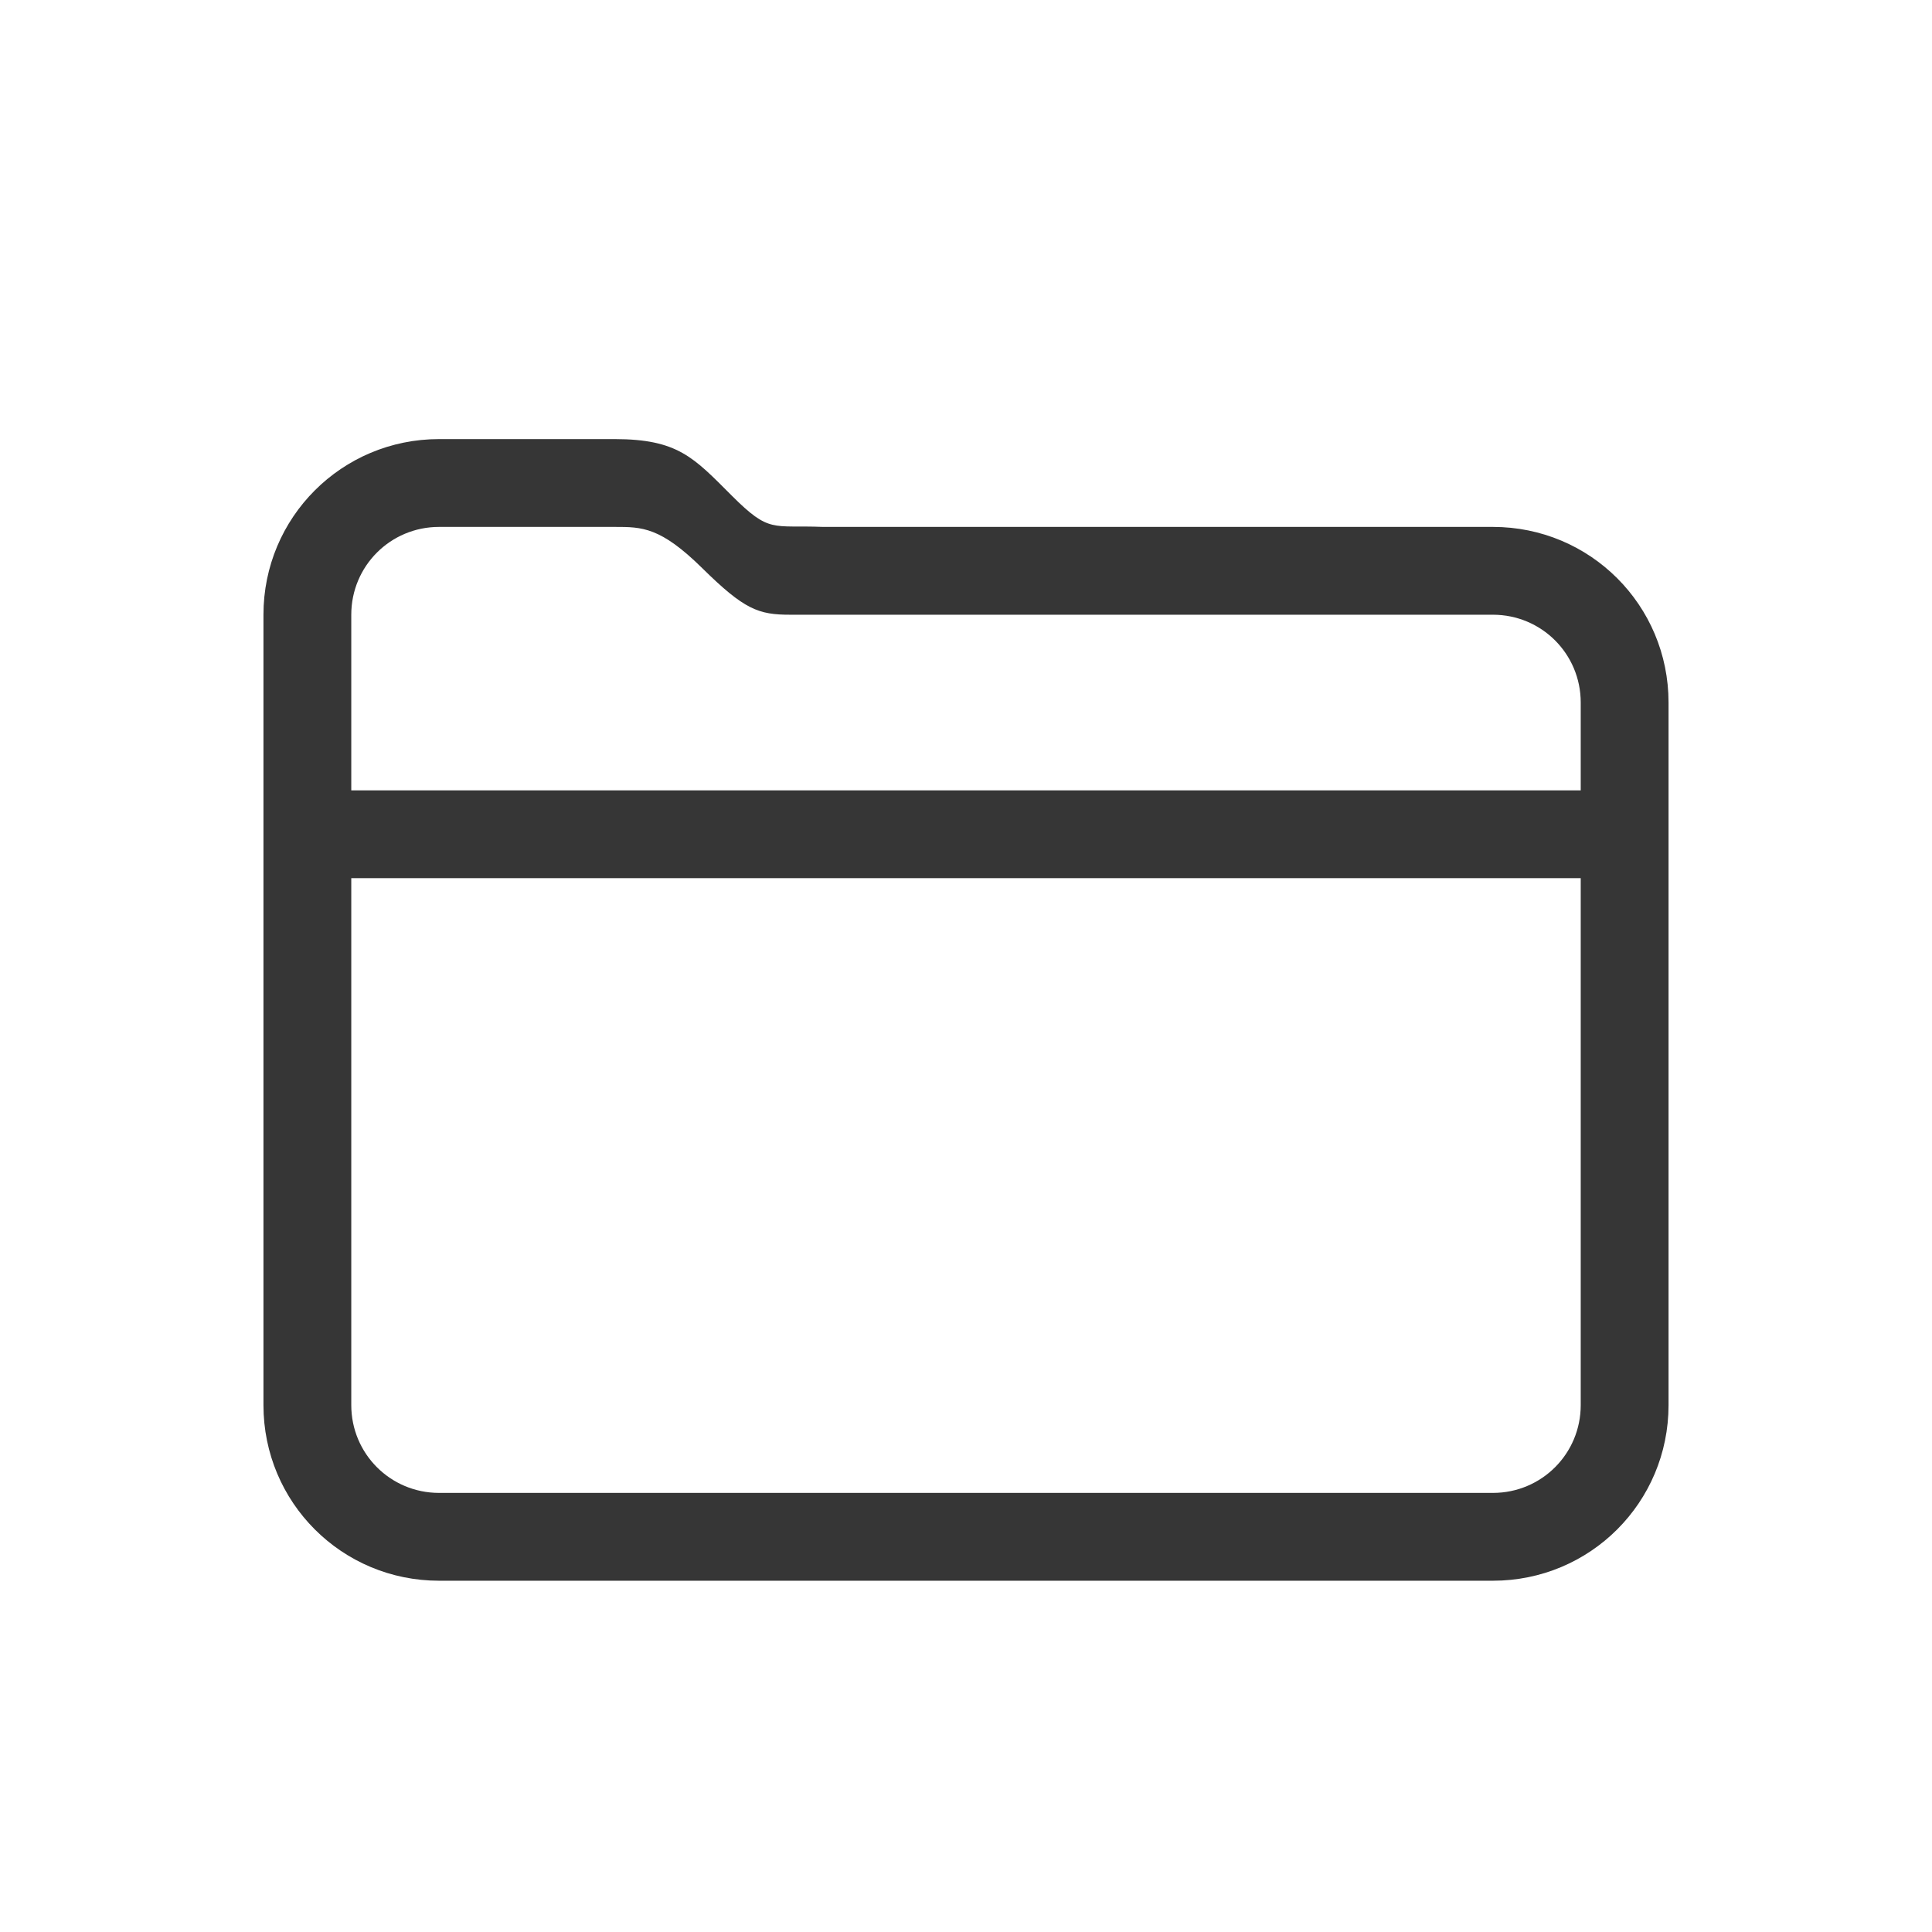
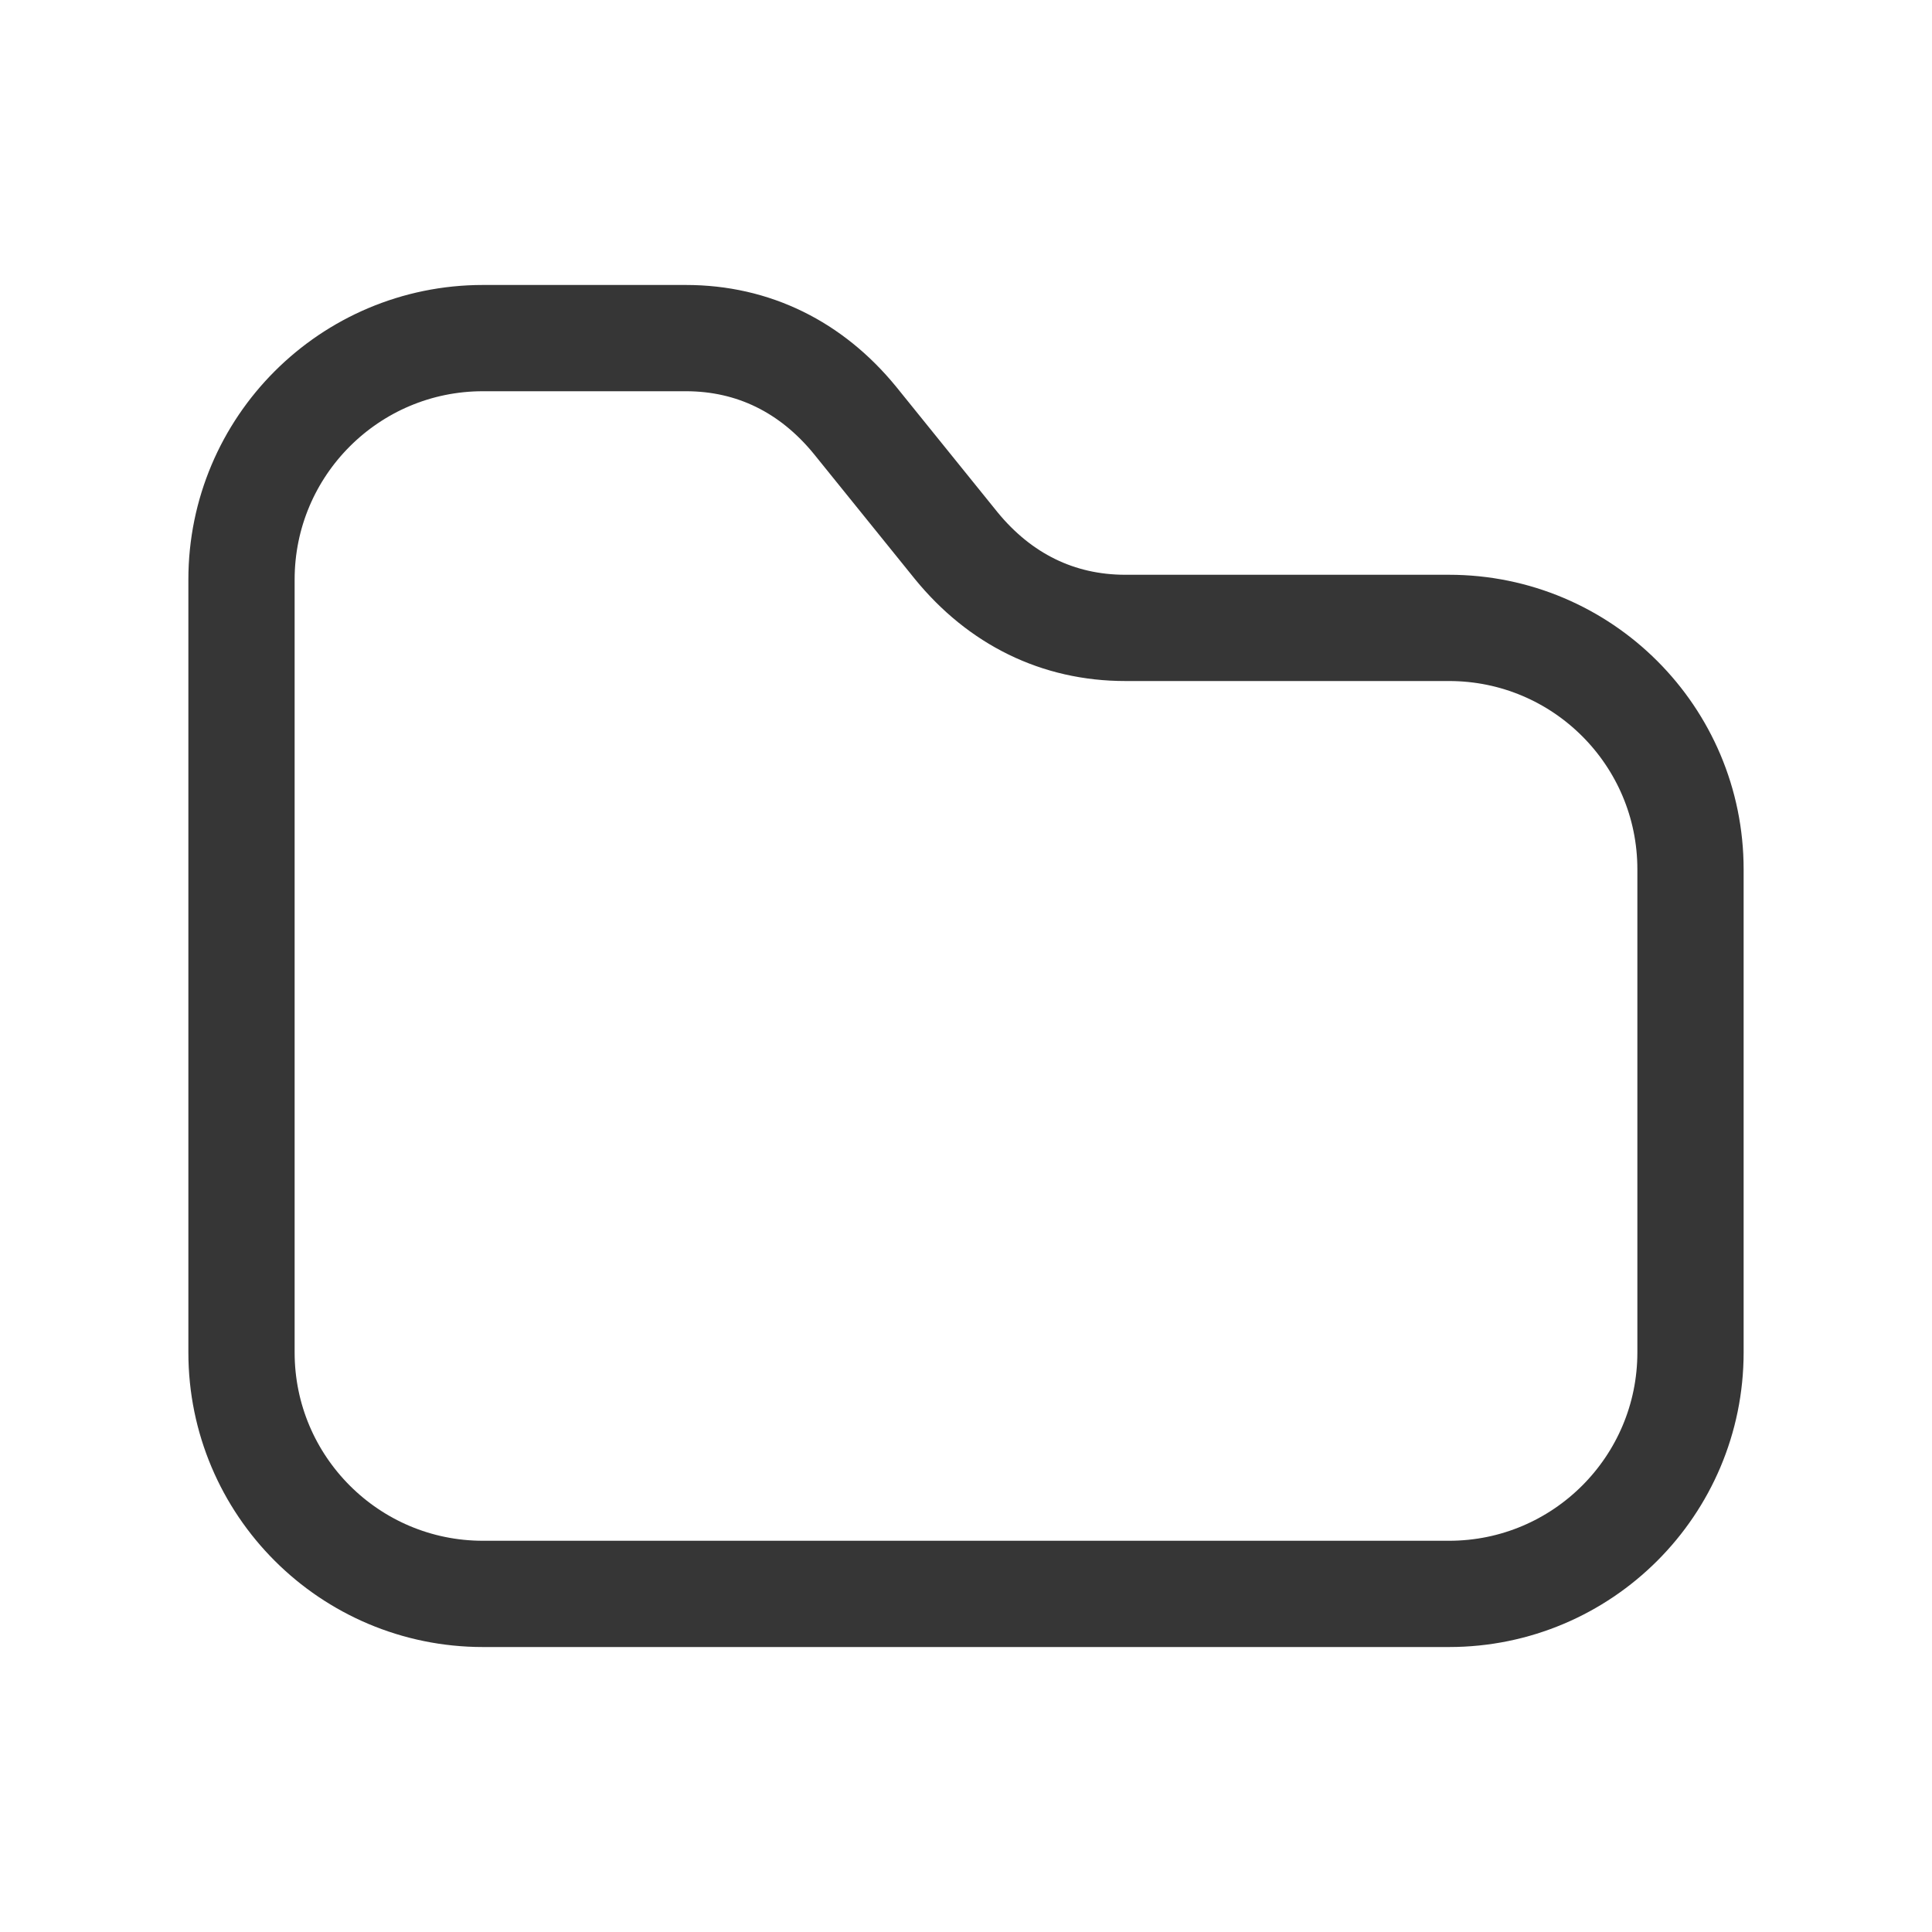
- <svg xmlns="http://www.w3.org/2000/svg" width="22" height="22" version="1.1">
+ <svg xmlns="http://www.w3.org/2000/svg" width="22" height="22" viewBox="0 0 20 20">
  <defs>
    <style id="current-color-scheme" type="text/css">.ColorScheme-Text { color:#363636; }</style>
  </defs>
-   <path class="ColorScheme-Text" d="m5 5c-1.108 0-2 0.892-2 2v9c0 1.108 0.892 2 2 2h12c1.108 0 2-0.892 2-2v-8c0-1.108-0.892-2-2-2h-7.629c-0.58-0.023-0.605 0.077-1.039-0.357-0.434-0.434-0.613-0.642-1.332-0.643zm0 1h2c0.311-1.7e-6 0.52 1.383e-4 0.998 0.471 0.479 0.472 0.639 0.529 1 0.529h8.002c0.554 0 1 0.446 1 1v1h-14v-2c0-0.554 0.446-1 1-1zm-1 4h14v6c0 0.554-0.446 1-1 1h-12c-0.554 0-1-0.446-1-1z" fill="currentColor" />
+   <g class="ColorScheme-Text" fill="none" stroke="currentColor" stroke-width="1.1" stroke-linecap="round" stroke-linejoin="round">
+     <path d="M2.5 6a2.5 2.5 0 0 1 2.5-2.5h2.1c.7 0 1.3.3 1.75.85l1.05 1.3c.45.55 1.05.85 1.75.85H15A2.5 2.5 0 0 1 17.5 9v5a2.5 2.5 0 0 1-2.5 2.5H5A2.5 2.5 0 0 1 2.5 14Z" />
+   </g>
</svg>
